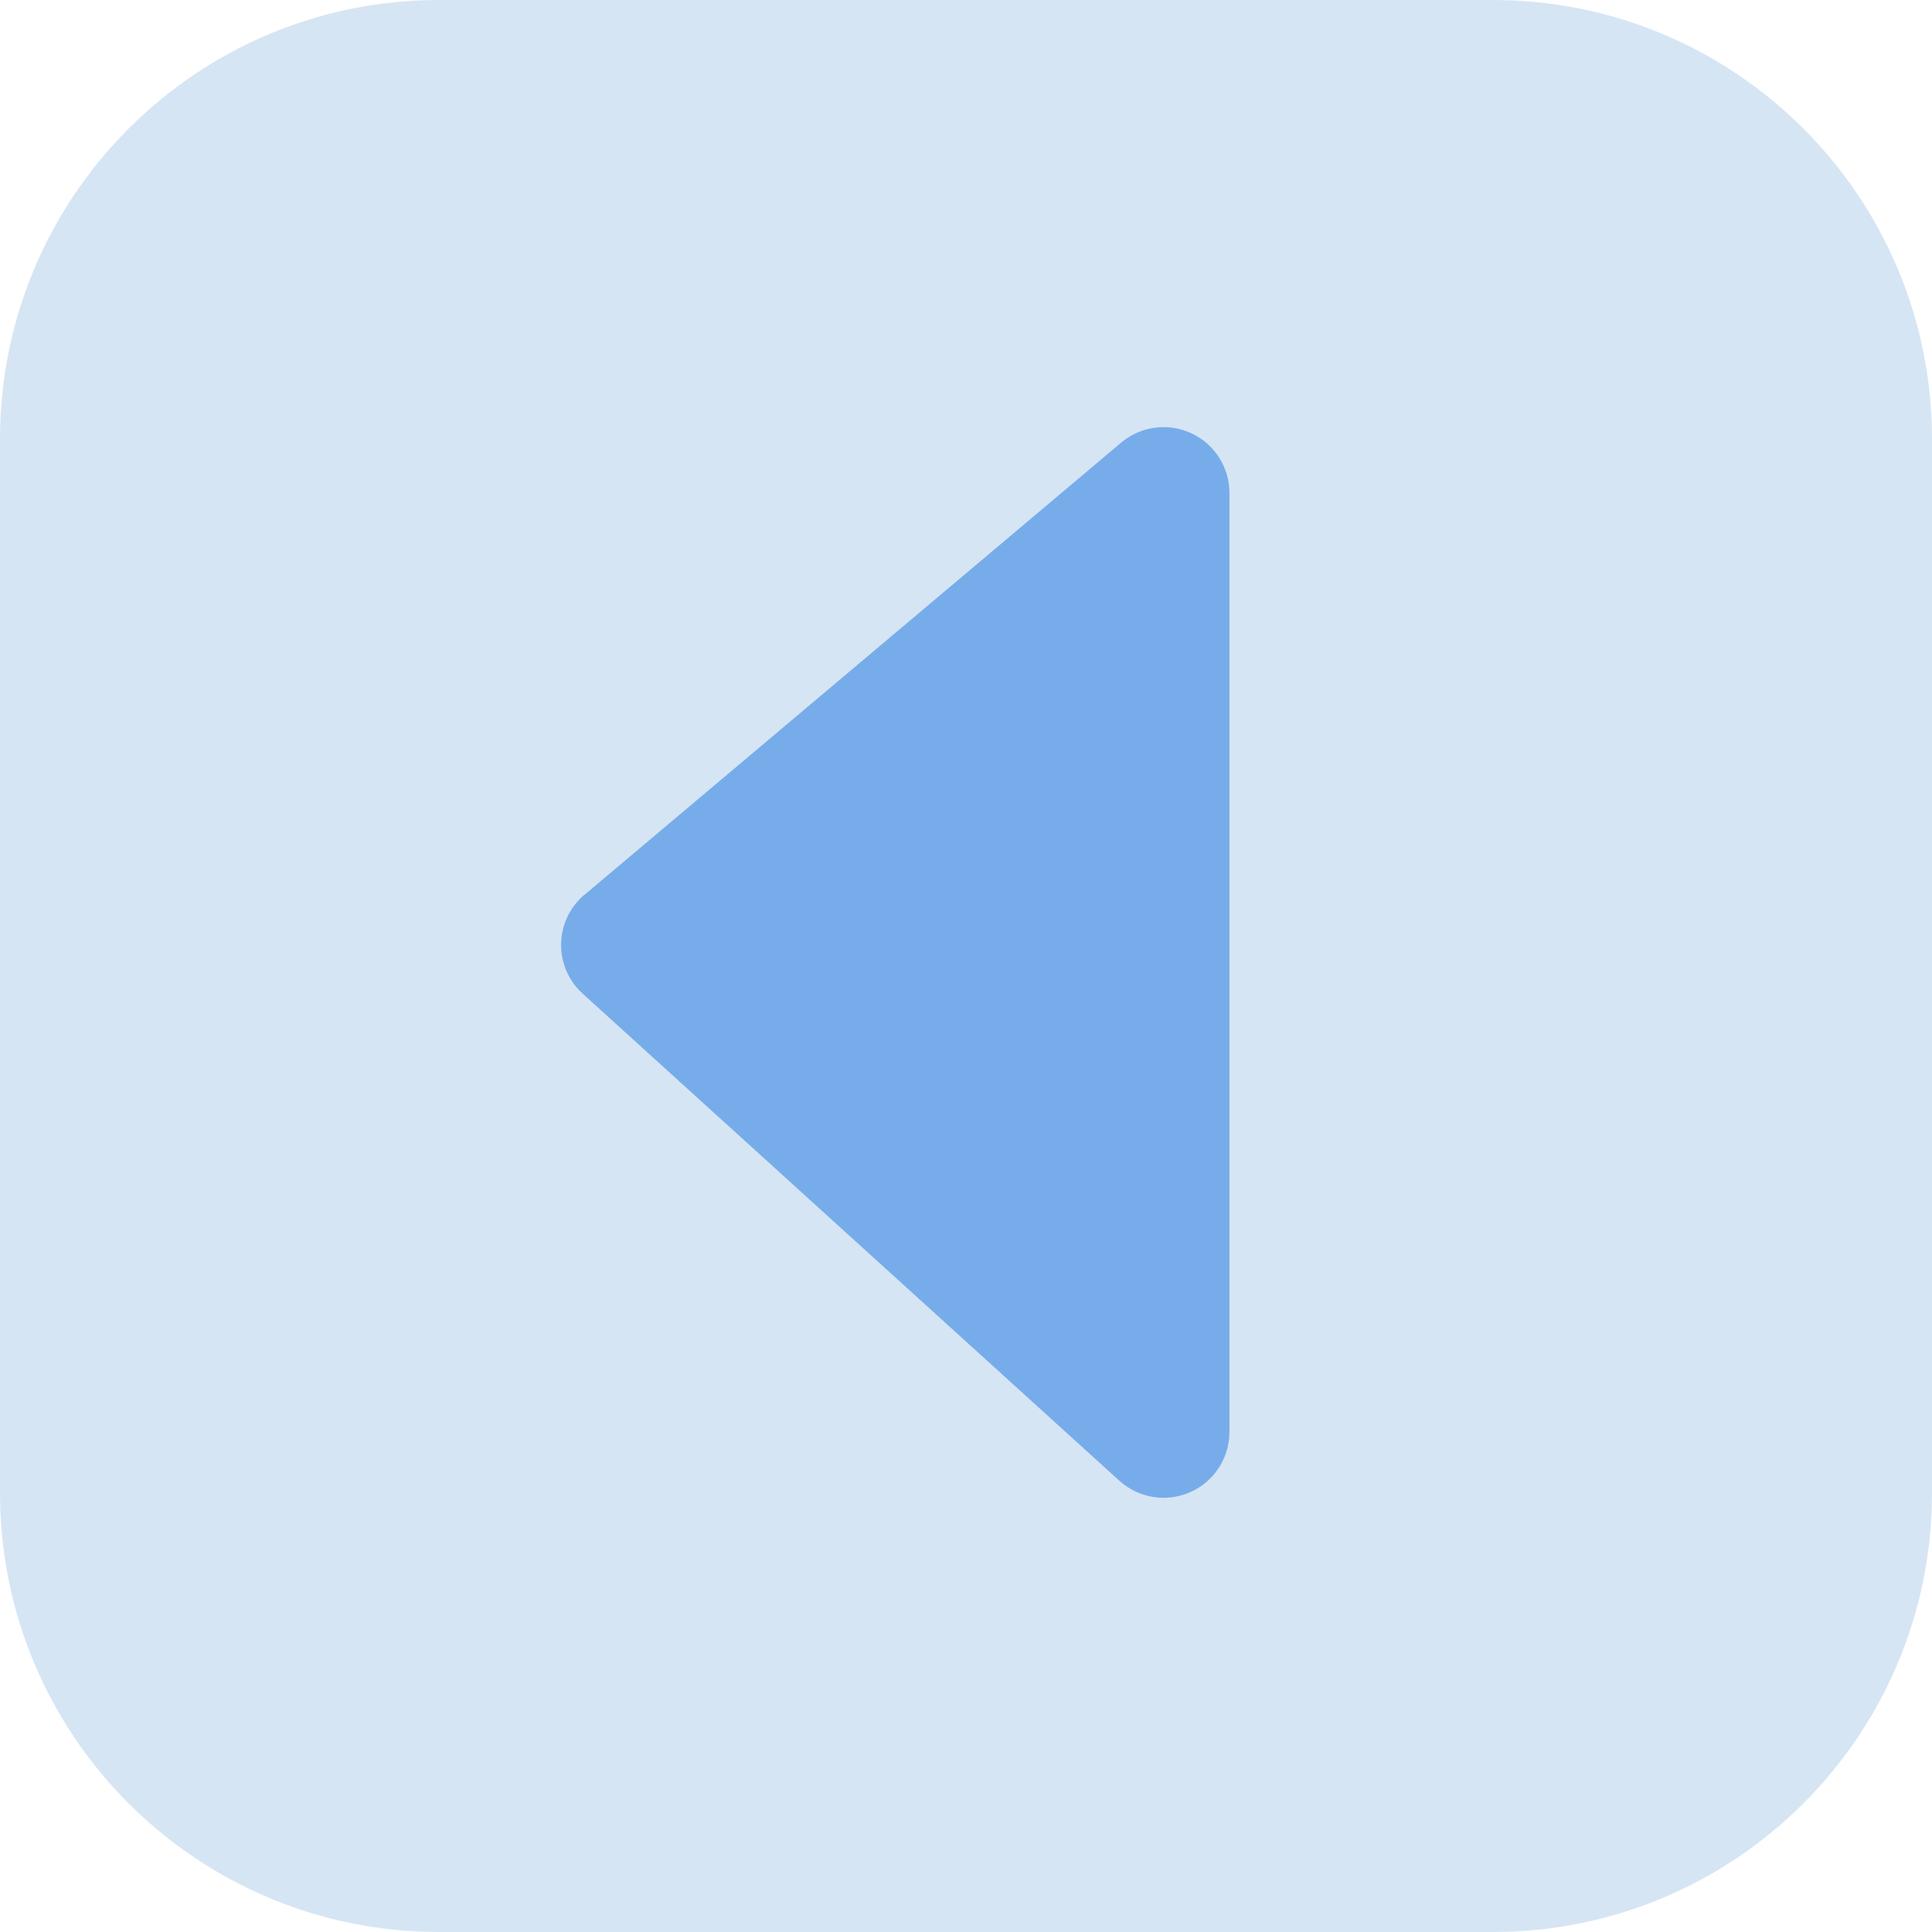
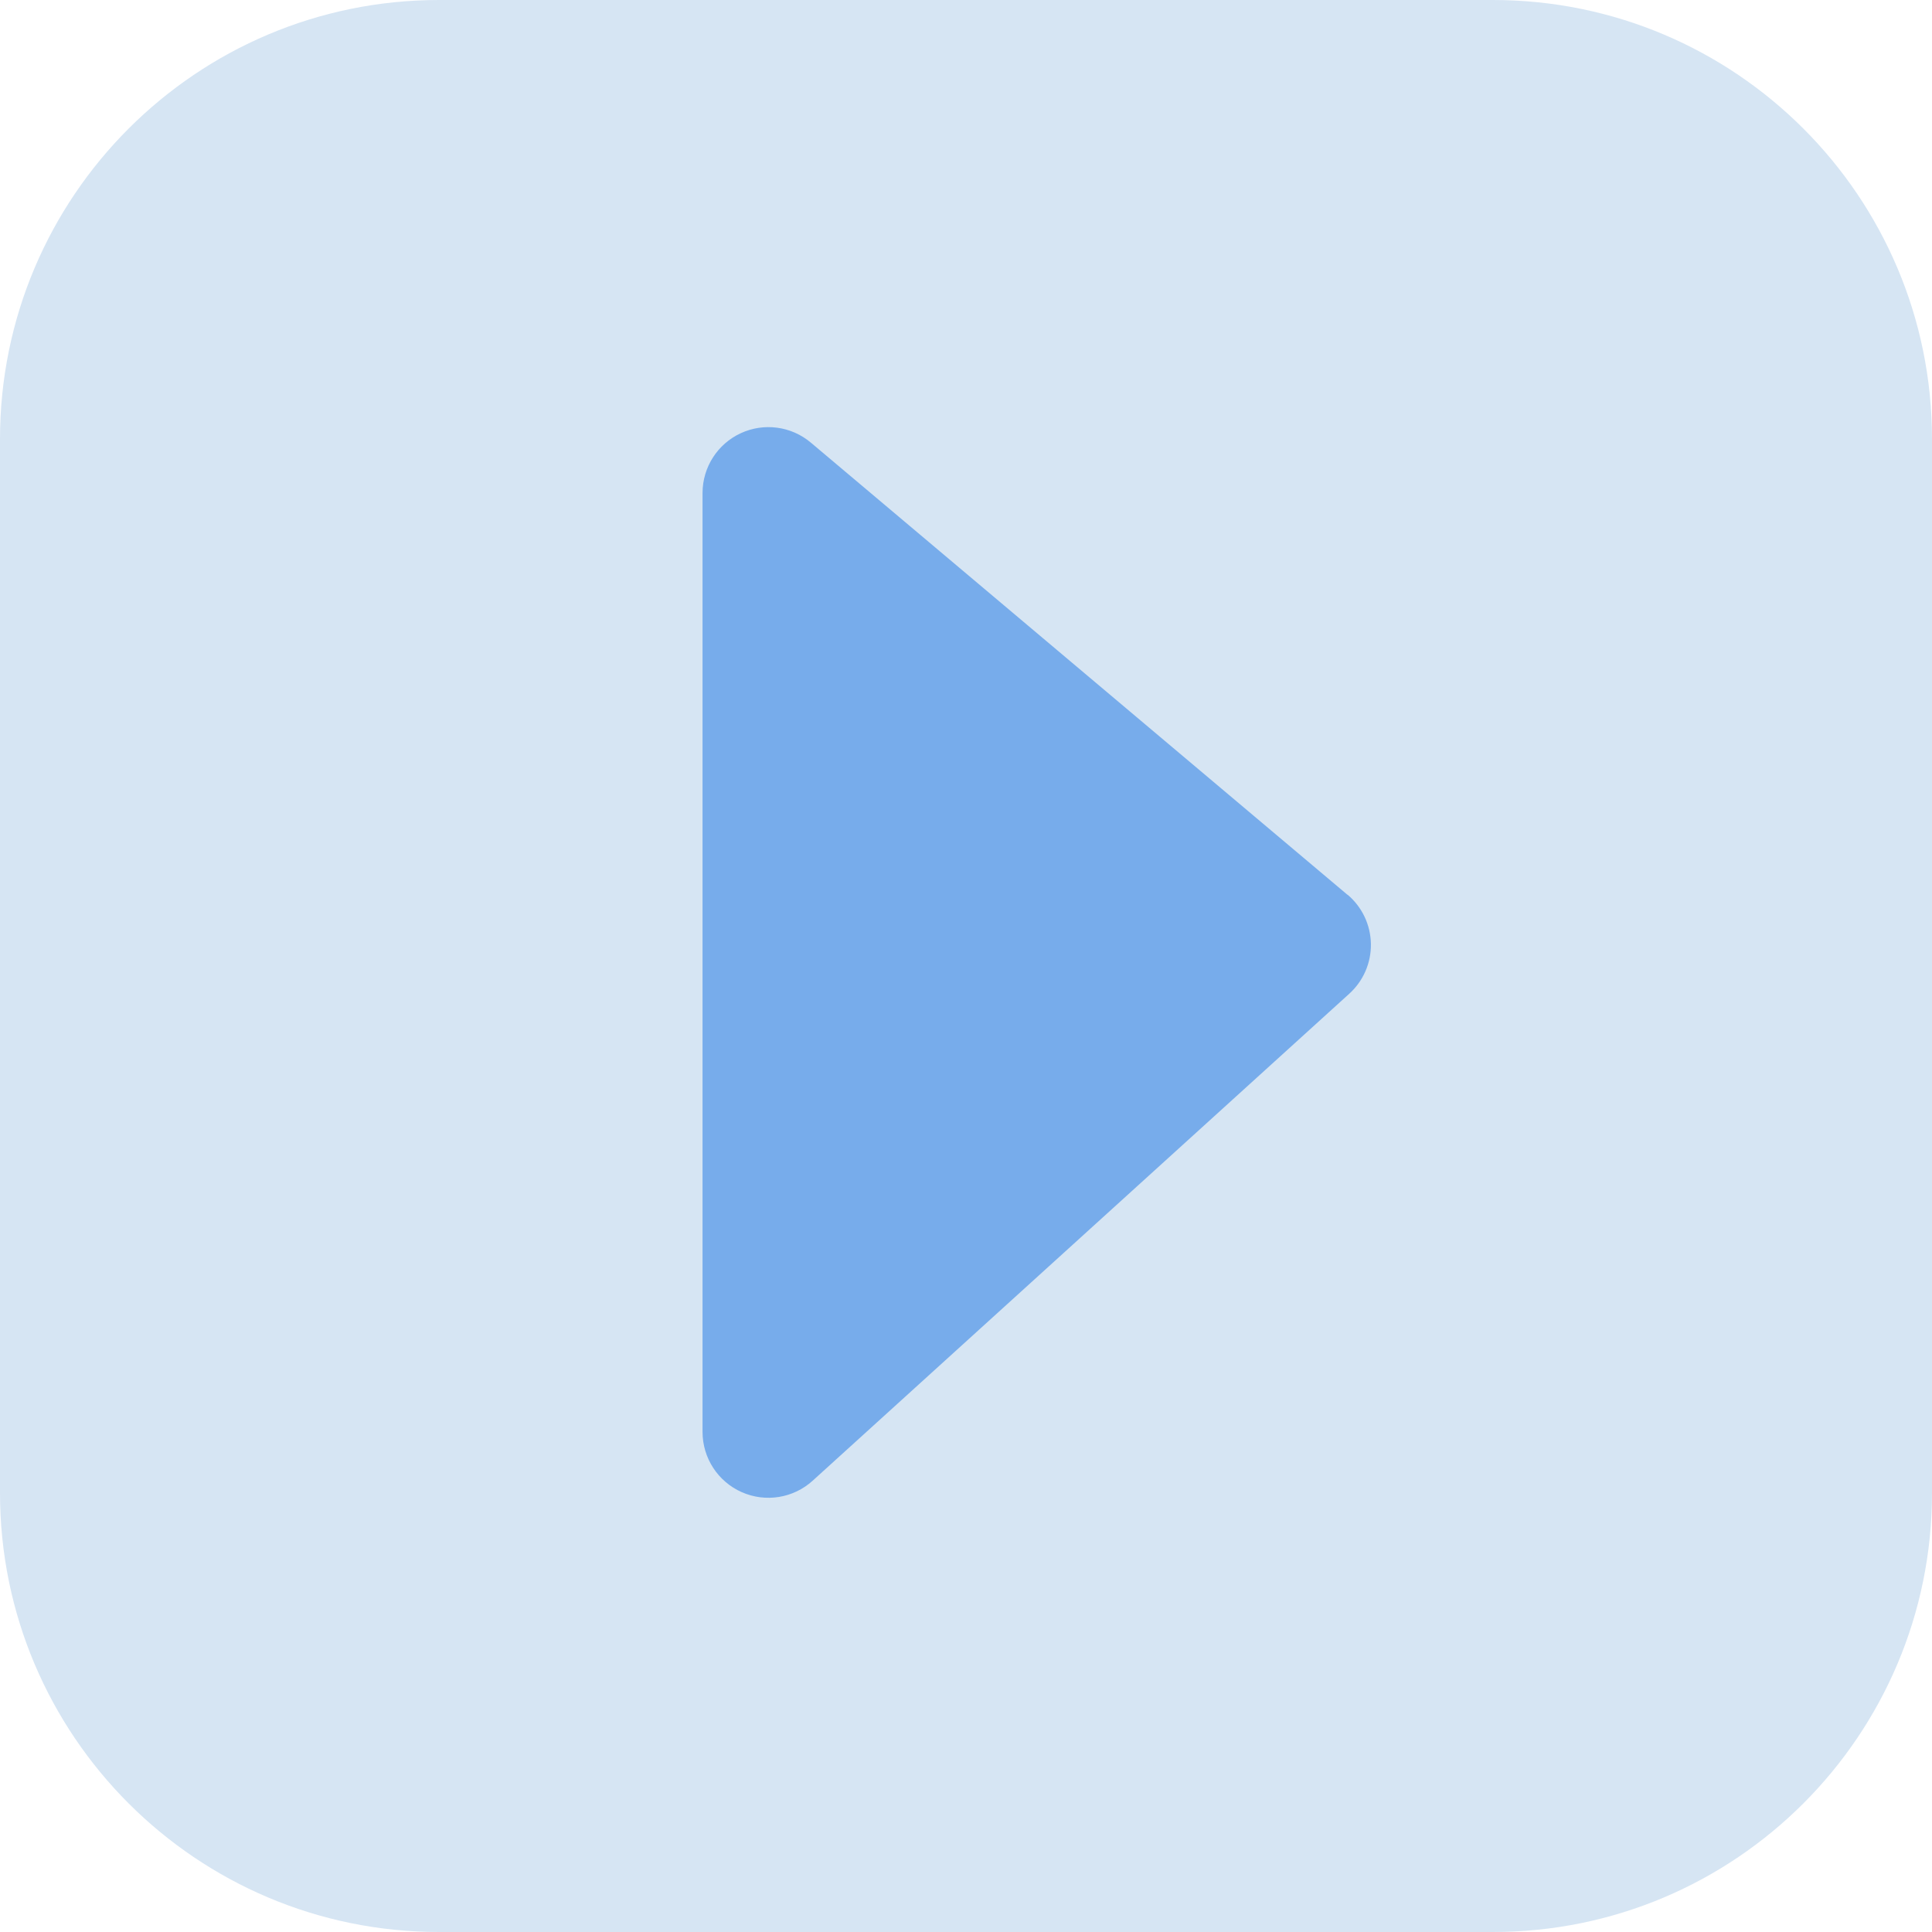
<svg xmlns="http://www.w3.org/2000/svg" width="22" height="22" viewBox="0 0 22 22" fill="none">
-   <rect width="22" height="22" rx="5" transform="matrix(-1 0 0 1 22 0)" fill="#D6E5F3" />
-   <path d="m6.655 10.19 6.112-5.15A.75.75 0 0 1 14 5.612v10.694a.75.75 0 0 1-1.254.555l-6.11-5.545a.749.749 0 0 1 .019-1.128Z" fill="#77ACEB" />
+   <rect width="22" height="22" rx="5" fill="#D6E5F3" />
+   <path d="M15.345 10.19 9.233 5.04A.75.75 0 0 0 8 5.612v10.694a.75.75 0 0 0 1.254.555l6.11-5.545a.749.749 0 0 0-.019-1.128Z" fill="#77ACEB" />
</svg>
